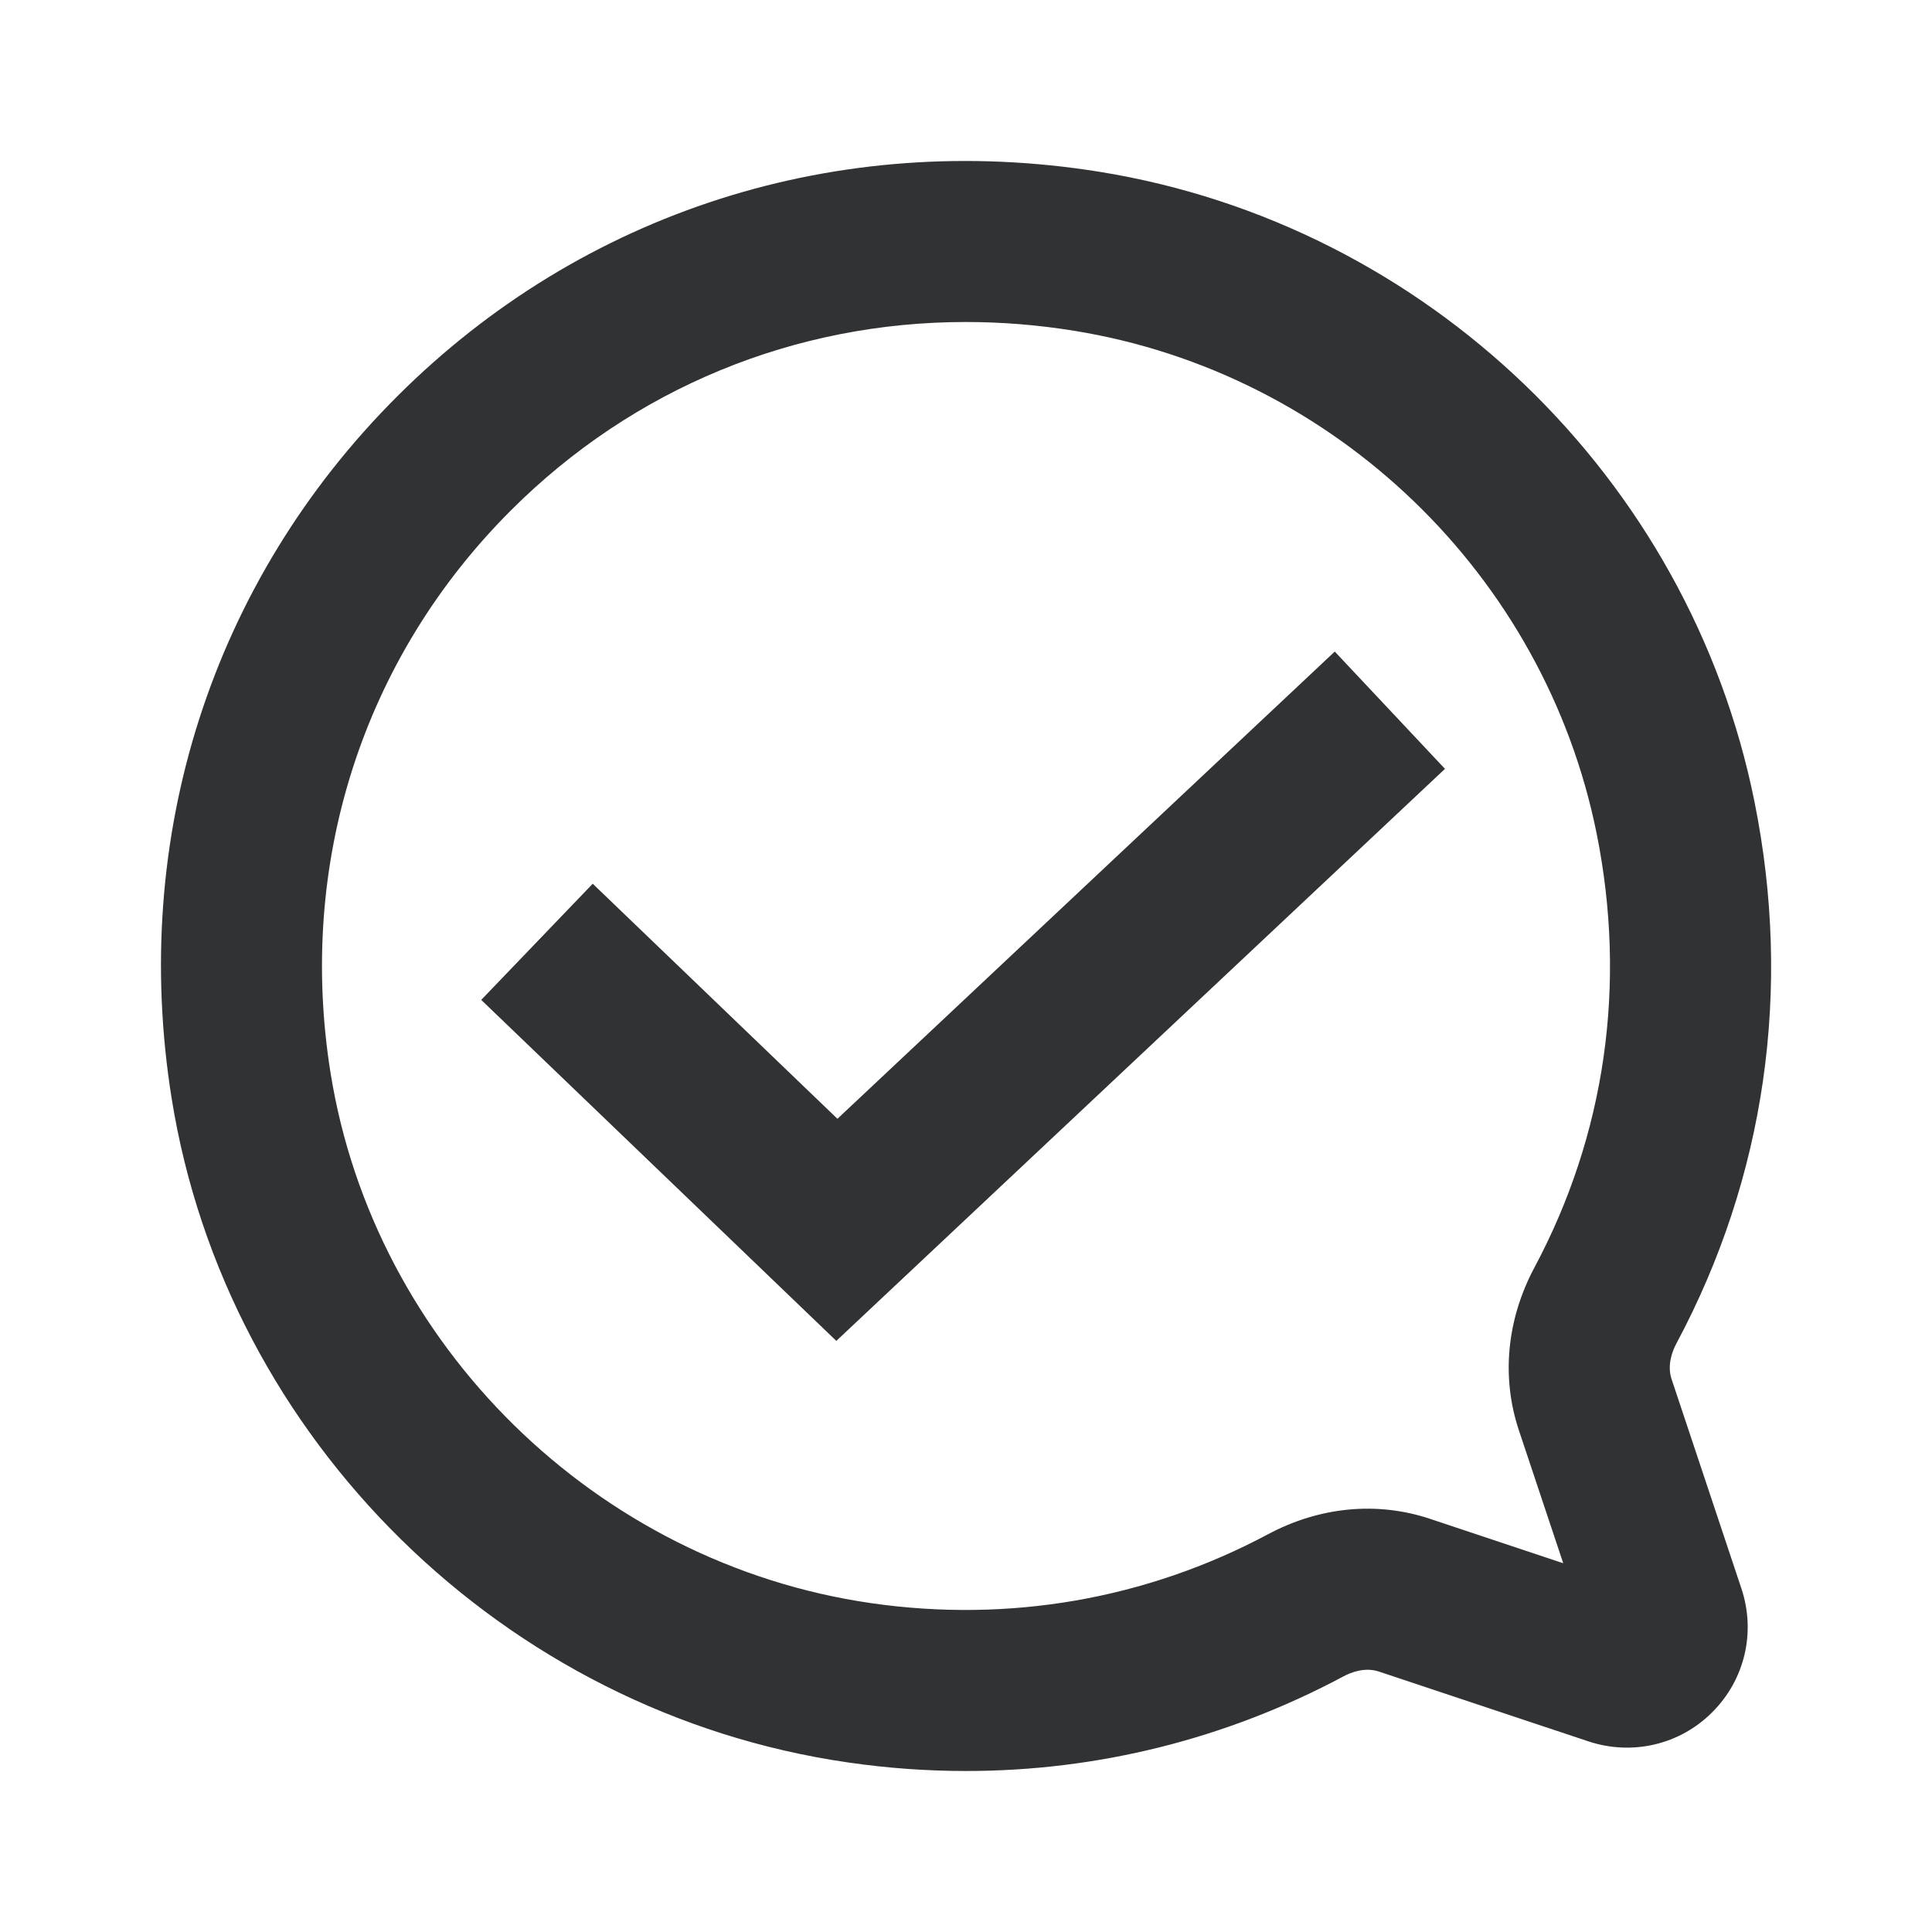
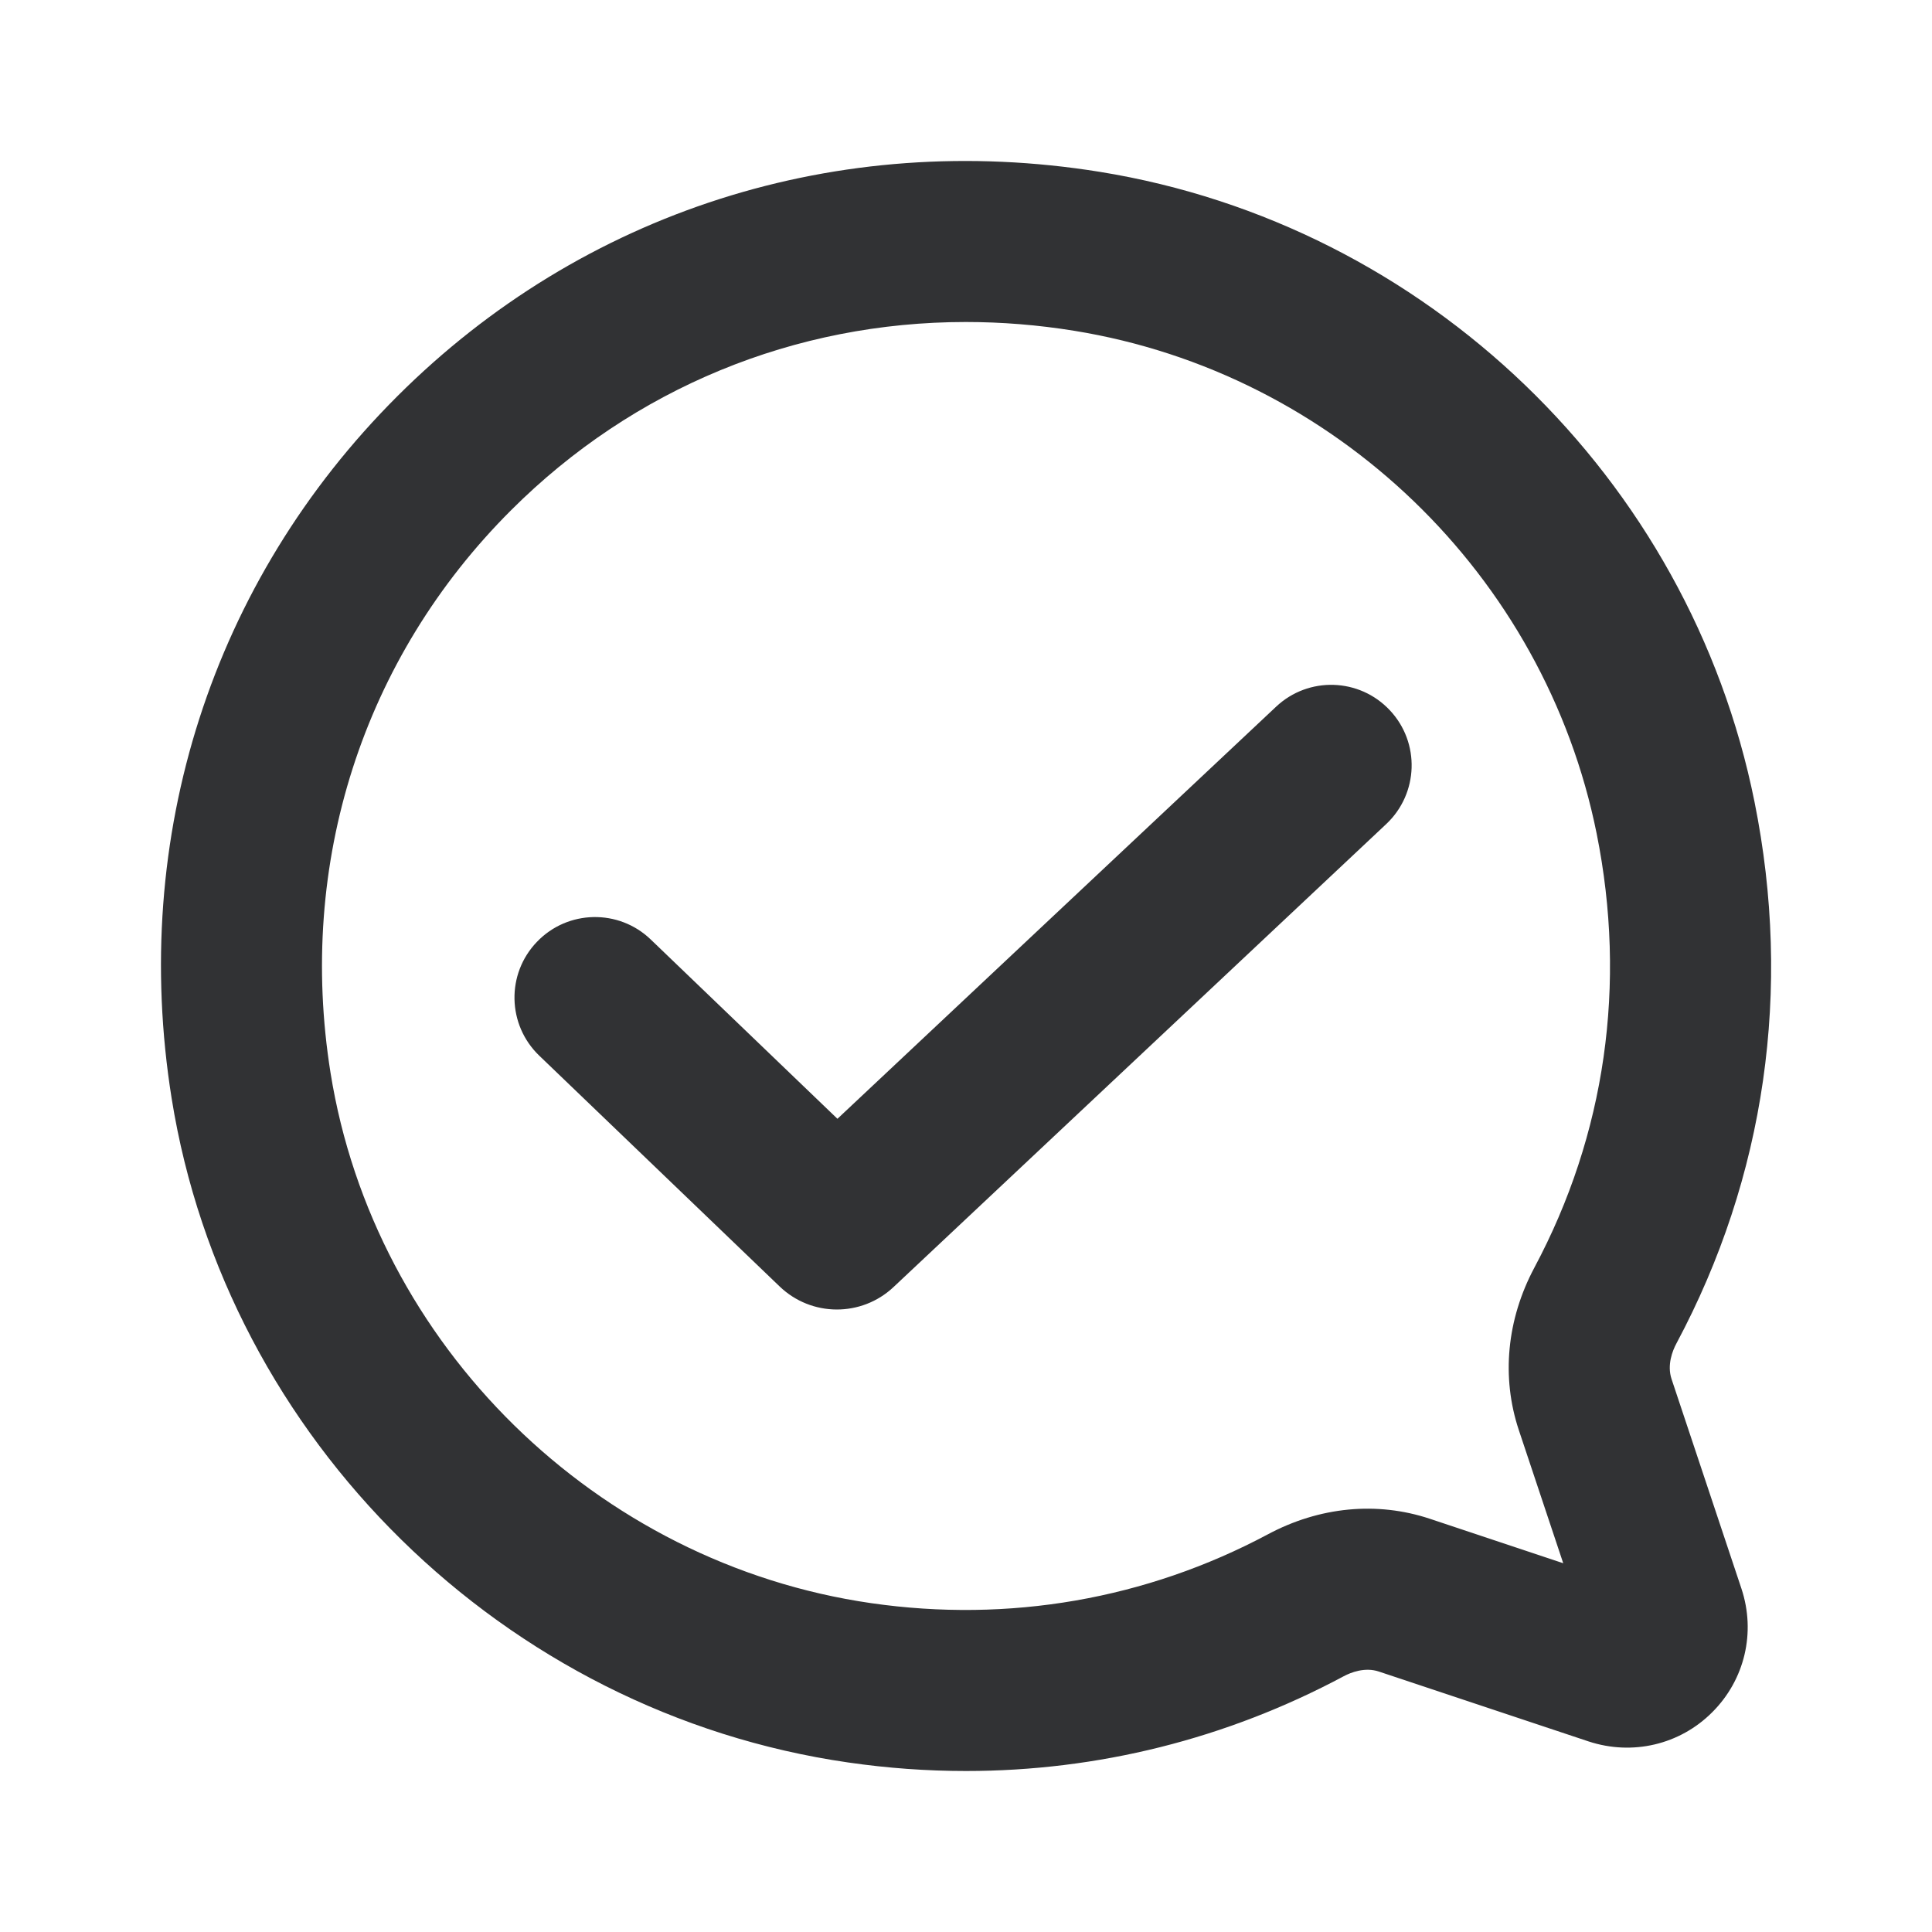
<svg xmlns="http://www.w3.org/2000/svg" width="24" height="24" viewBox="0 0 24 24" fill="none">
-   <path fill-rule="evenodd" clip-rule="evenodd" d="M18.867 17.764C18.649 17.108 18.717 16.392 19.06 15.748C19.944 14.093 20.211 12.228 19.834 10.354C19.187 7.143 16.58 4.633 13.344 4.109C12.893 4.036 12.443 4 11.998 4C9.877 4 7.871 4.818 6.349 6.338C4.508 8.175 3.69 10.723 4.106 13.327C4.648 16.713 7.409 19.422 10.822 19.915C12.533 20.162 14.238 19.866 15.748 19.061C16.39 18.717 17.105 18.648 17.763 18.867L19.419 19.419L18.867 17.764ZM20.825 16.689C20.777 16.778 20.706 16.956 20.765 17.132L21.633 19.735C21.813 20.278 21.675 20.866 21.27 21.27C20.866 21.675 20.277 21.811 19.735 21.633L17.13 20.765C16.956 20.706 16.779 20.776 16.69 20.824C15.234 21.602 13.636 22 12 22C11.514 22 11.025 21.965 10.536 21.894C6.266 21.278 2.81 17.884 2.132 13.643C1.613 10.397 2.635 7.219 4.936 4.922C7.237 2.625 10.415 1.611 13.664 2.135C17.717 2.791 20.985 5.935 21.795 9.96C22.265 12.294 21.93 14.621 20.825 16.689ZM7.363 10.978L10.403 13.898L16.581 8.094L17.95 9.551L10.389 16.657L5.978 12.421L7.363 10.978Z" fill="#313234" />
+   <path fill-rule="evenodd" clip-rule="evenodd" d="M18.867 17.764C18.649 17.108 18.717 16.392 19.06 15.748C19.944 14.093 20.211 12.228 19.834 10.354C19.187 7.143 16.58 4.633 13.344 4.109C12.893 4.036 12.443 4 11.998 4C9.877 4 7.871 4.818 6.349 6.338C4.508 8.175 3.69 10.723 4.106 13.327C4.648 16.713 7.409 19.422 10.822 19.915C12.533 20.162 14.238 19.866 15.748 19.061C16.39 18.717 17.105 18.648 17.763 18.867L19.419 19.419L18.867 17.764ZM20.825 16.689C20.777 16.778 20.706 16.956 20.765 17.132L21.633 19.735C21.813 20.278 21.675 20.866 21.27 21.27C20.866 21.675 20.277 21.811 19.735 21.633L17.13 20.765C16.956 20.706 16.779 20.776 16.69 20.824C15.234 21.602 13.636 22 12 22C11.514 22 11.025 21.965 10.536 21.894C6.266 21.278 2.81 17.884 2.132 13.643C1.613 10.397 2.635 7.219 4.936 4.922C7.237 2.625 10.415 1.611 13.664 2.135C17.717 2.791 20.985 5.935 21.795 9.96C22.265 12.294 21.93 14.621 20.825 16.689ZM8.084 11.671L10.403 13.898L15.852 8.779C16.254 8.4 16.887 8.42 17.265 8.823C17.643 9.225 17.623 9.857 17.221 10.236L11.1 15.988C10.701 16.363 10.079 16.36 9.684 15.98L6.699 13.114C6.3 12.731 6.287 12.098 6.67 11.7C7.052 11.301 7.686 11.288 8.084 11.671Z" fill="#313234" />
</svg>
